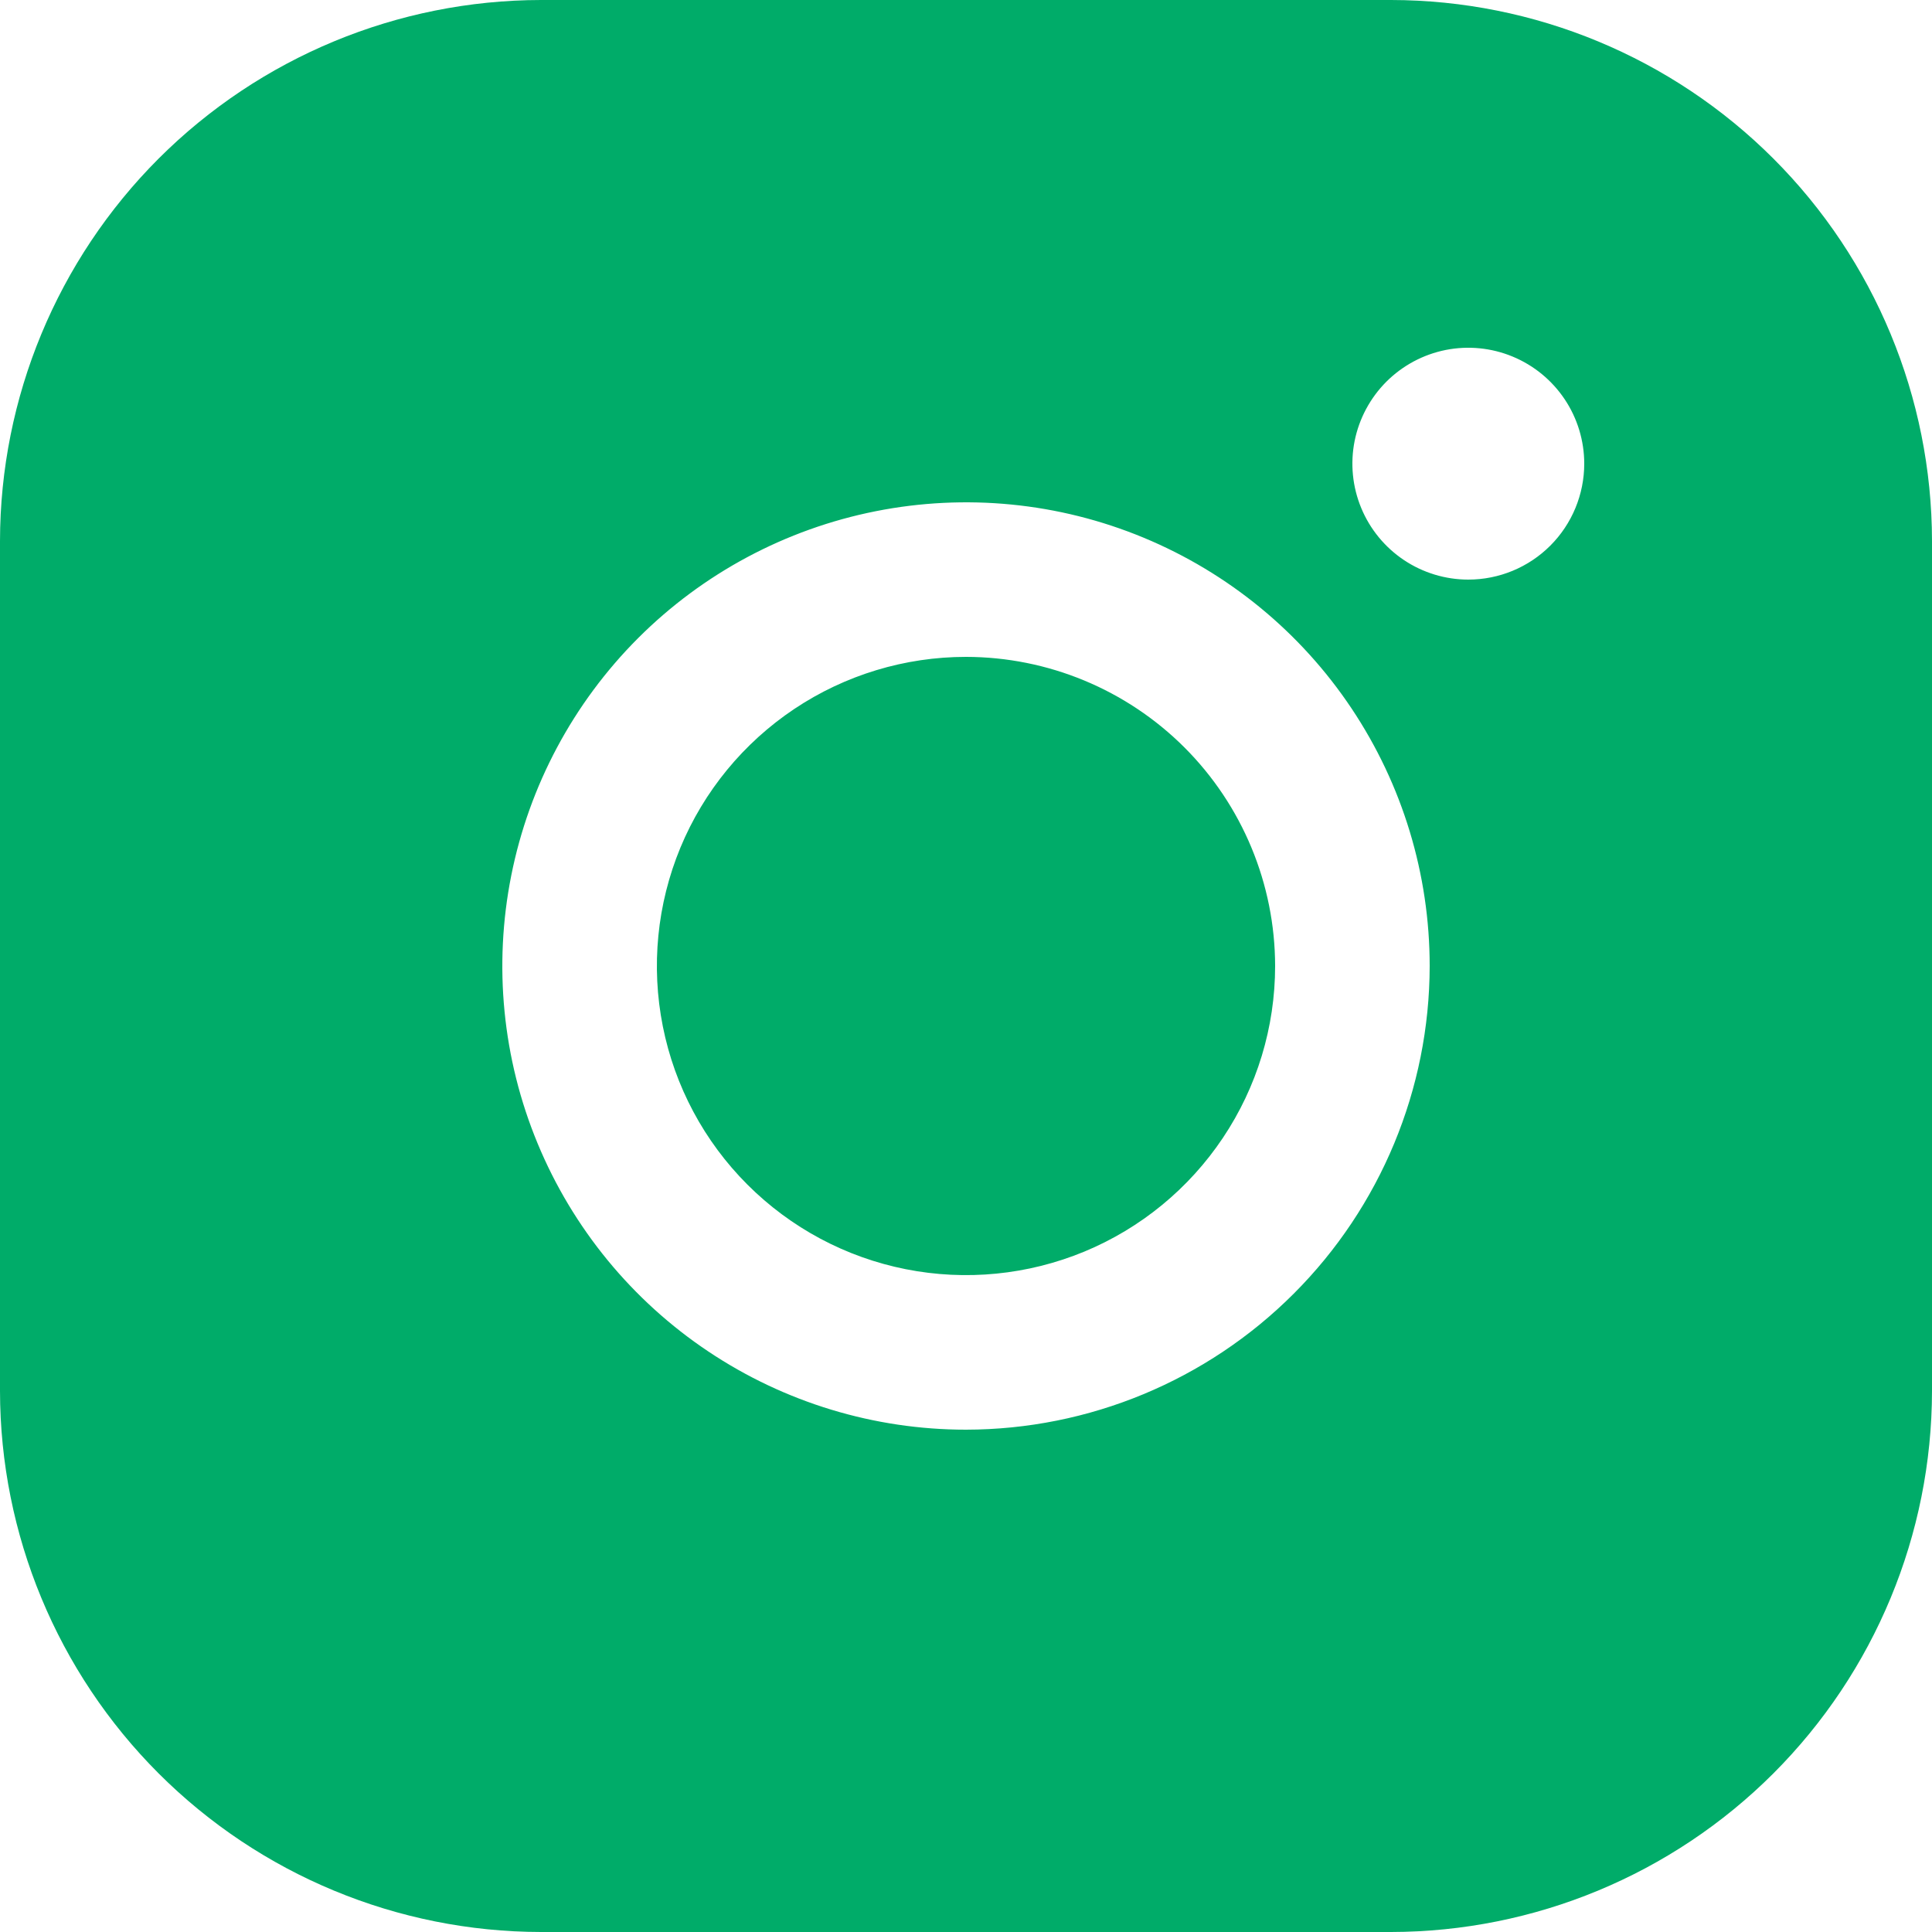
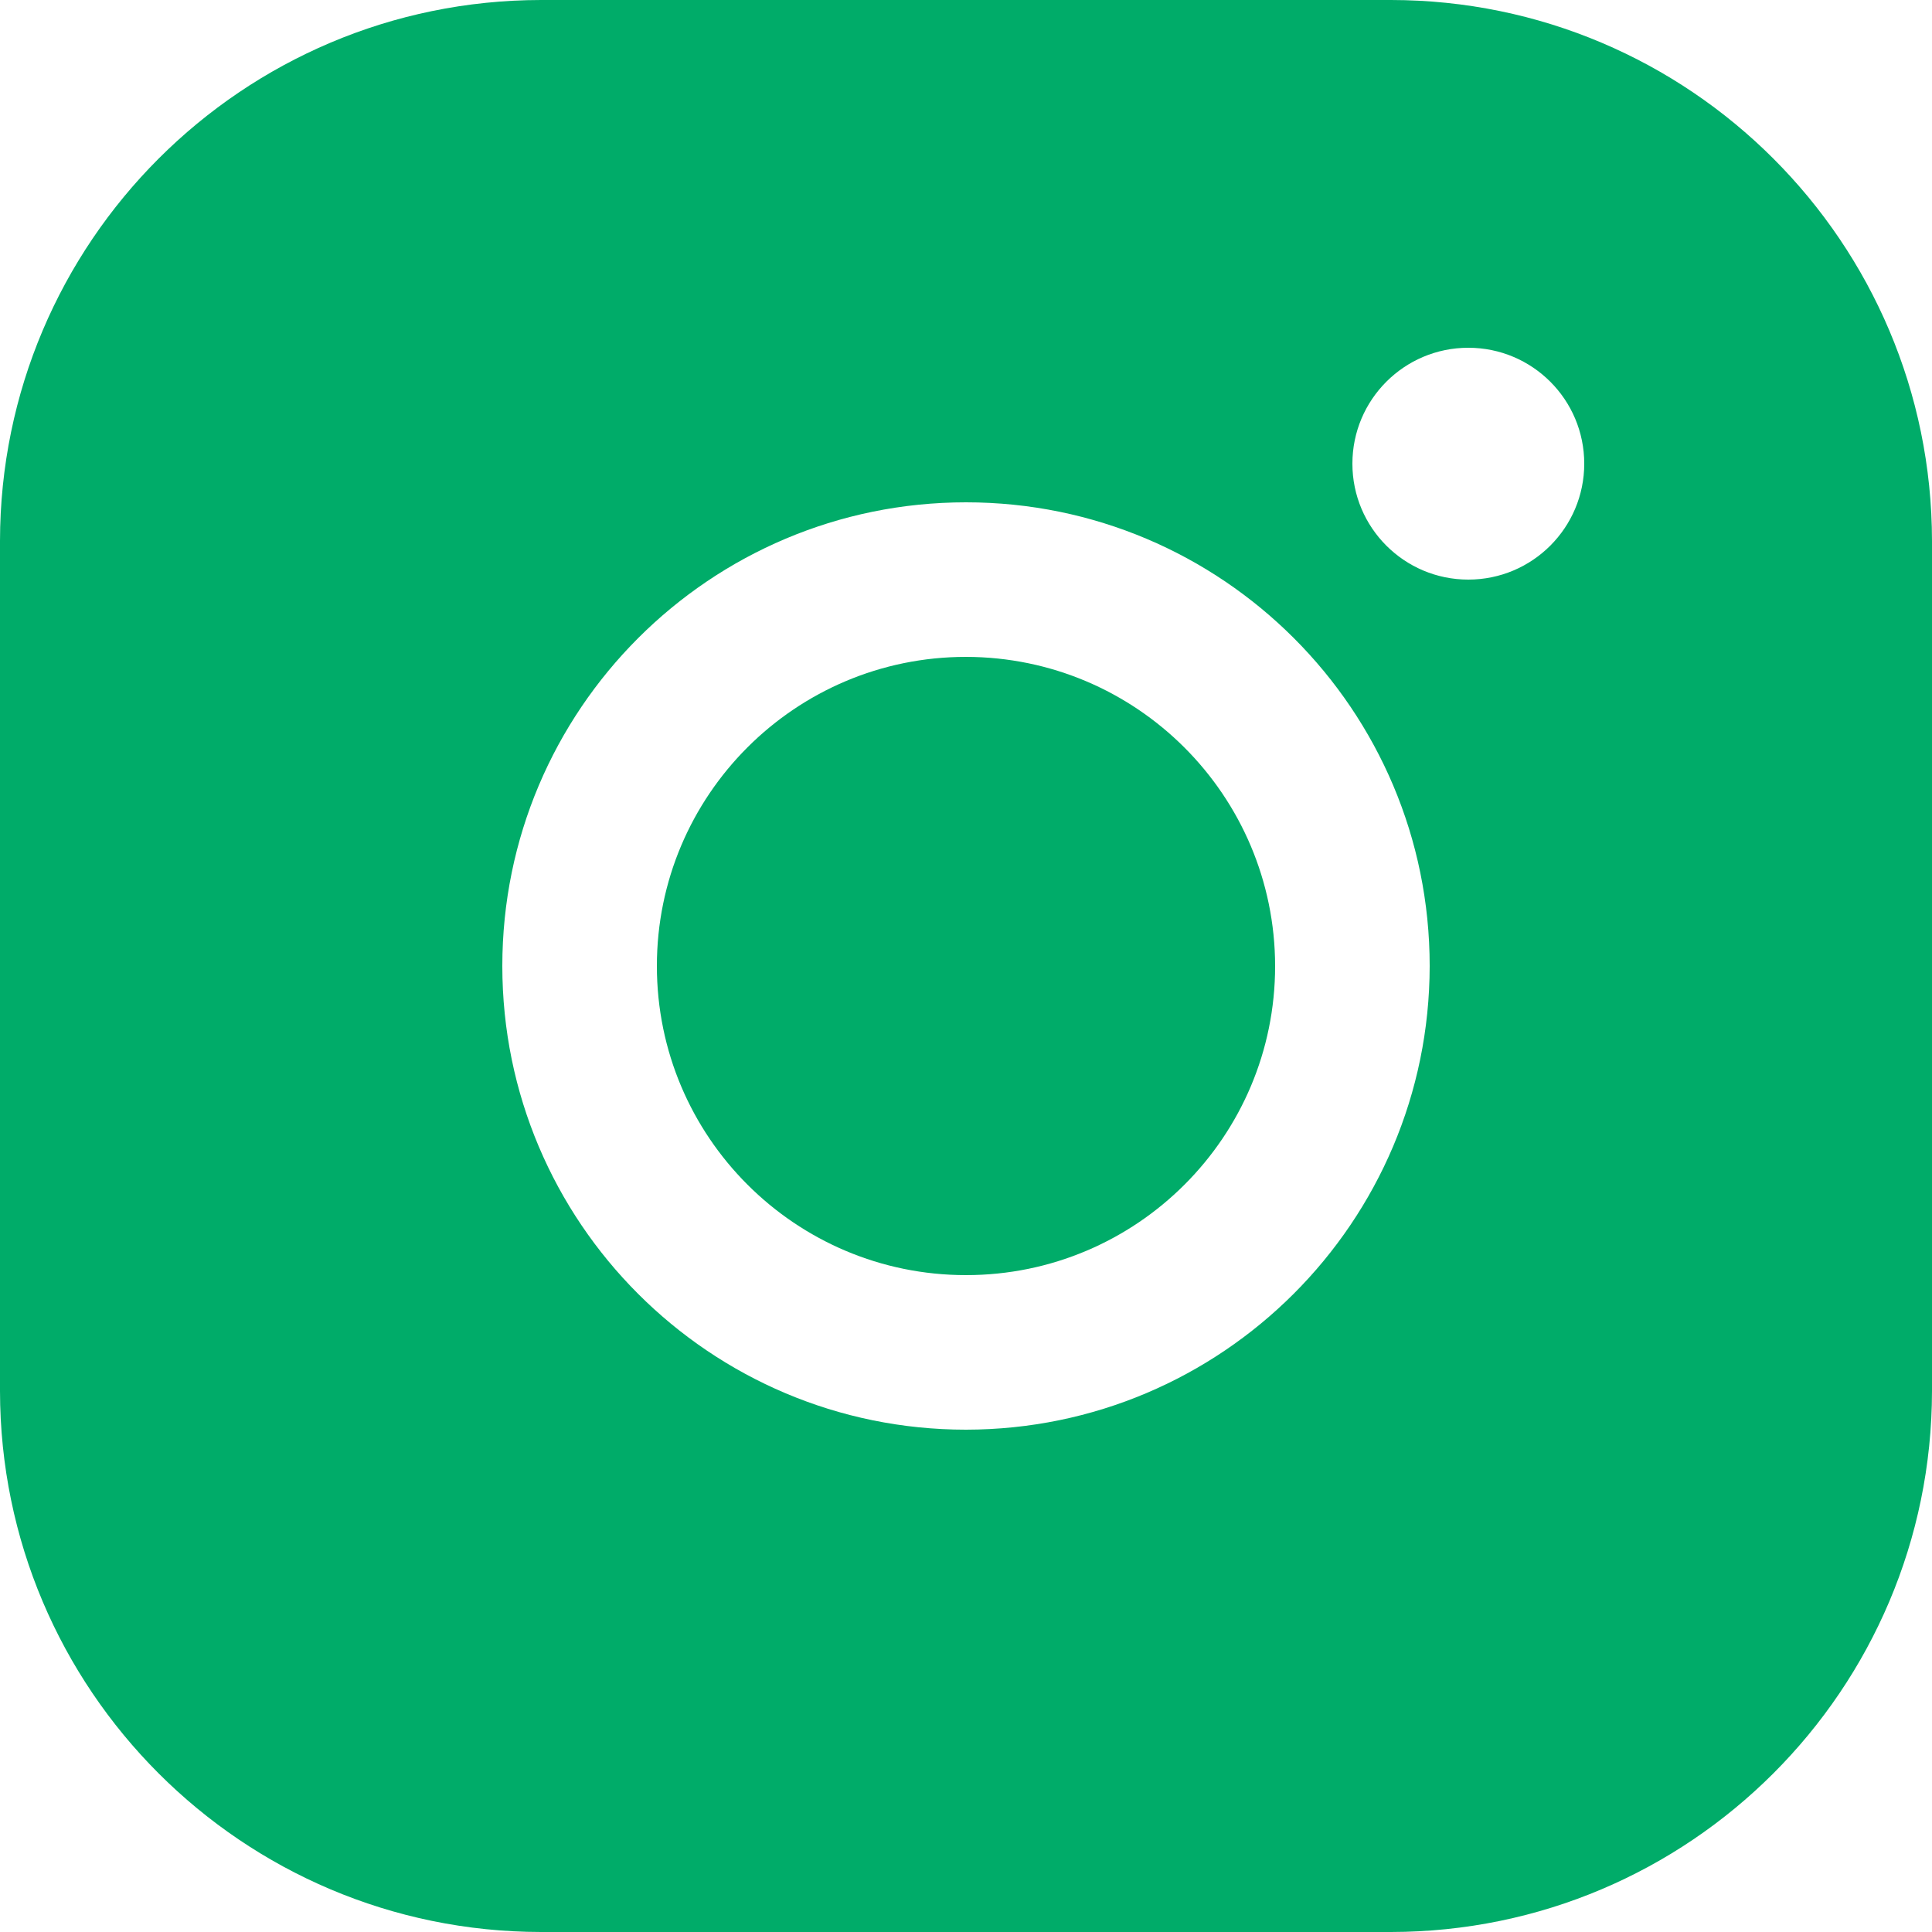
- <svg xmlns="http://www.w3.org/2000/svg" width="42" height="42" viewBox="0 0 42 42" fill="none">
-   <path d="M27.72 21C27.72 22.329 27.326 23.628 26.587 24.733C25.849 25.838 24.8 26.7 23.572 27.209C22.344 27.717 20.992 27.85 19.689 27.591C18.385 27.332 17.188 26.692 16.248 25.752C15.308 24.812 14.668 23.615 14.409 22.311C14.15 21.008 14.283 19.656 14.791 18.428C15.3 17.2 16.162 16.151 17.267 15.412C18.372 14.674 19.671 14.28 21 14.28C22.782 14.282 24.49 14.991 25.75 16.25C27.009 17.51 27.718 19.218 27.72 21ZM42 11.76V30.24C41.996 33.358 40.756 36.347 38.552 38.552C36.347 40.756 33.358 41.996 30.24 42H11.76C8.642 41.996 5.653 40.756 3.448 38.552C1.244 36.347 0.004 33.358 0 30.24V11.76C0.004 8.642 1.244 5.653 3.448 3.448C5.653 1.244 8.642 0.004 11.76 0H30.24C33.358 0.004 36.347 1.244 38.552 3.448C40.756 5.653 41.996 8.642 42 11.76ZM31.08 21C31.08 19.006 30.489 17.058 29.381 15.4C28.274 13.742 26.699 12.45 24.857 11.687C23.016 10.924 20.989 10.725 19.034 11.114C17.078 11.503 15.282 12.463 13.872 13.872C12.463 15.282 11.503 17.078 11.114 19.034C10.725 20.989 10.924 23.016 11.687 24.857C12.45 26.699 13.742 28.274 15.4 29.381C17.058 30.489 19.006 31.08 21 31.08C23.672 31.077 26.235 30.014 28.124 28.124C30.014 26.235 31.077 23.672 31.08 21ZM34.44 10.08C34.44 9.582 34.292 9.094 34.015 8.68C33.738 8.266 33.345 7.943 32.884 7.752C32.424 7.561 31.917 7.511 31.428 7.608C30.939 7.706 30.491 7.946 30.138 8.298C29.786 8.651 29.546 9.1 29.448 9.588C29.351 10.077 29.401 10.584 29.592 11.044C29.783 11.505 30.106 11.898 30.52 12.175C30.934 12.452 31.422 12.6 31.92 12.6C32.588 12.6 33.229 12.335 33.702 11.862C34.175 11.389 34.44 10.748 34.44 10.08Z" fill="#00AC69" />
+ <svg xmlns="http://www.w3.org/2000/svg" width="42" height="42" fill="none" viewBox="0 0 42 42">
+   <path fill="#00ac69" d="M27.72 21A6.72 6.72 0 1 1 21 14.28 6.73 6.73 0 0 1 27.72 21M42 11.76v18.48A11.774 11.774 0 0 1 30.24 42H11.76A11.773 11.773 0 0 1 0 30.24V11.76A11.773 11.773 0 0 1 11.76 0h18.48A11.773 11.773 0 0 1 42 11.76M31.08 21A10.08 10.08 0 1 0 21 31.08 10.09 10.09 0 0 0 31.08 21m3.36-10.92a2.52 2.52 0 1 0-5.04 0 2.52 2.52 0 0 0 5.04 0" />
</svg>
